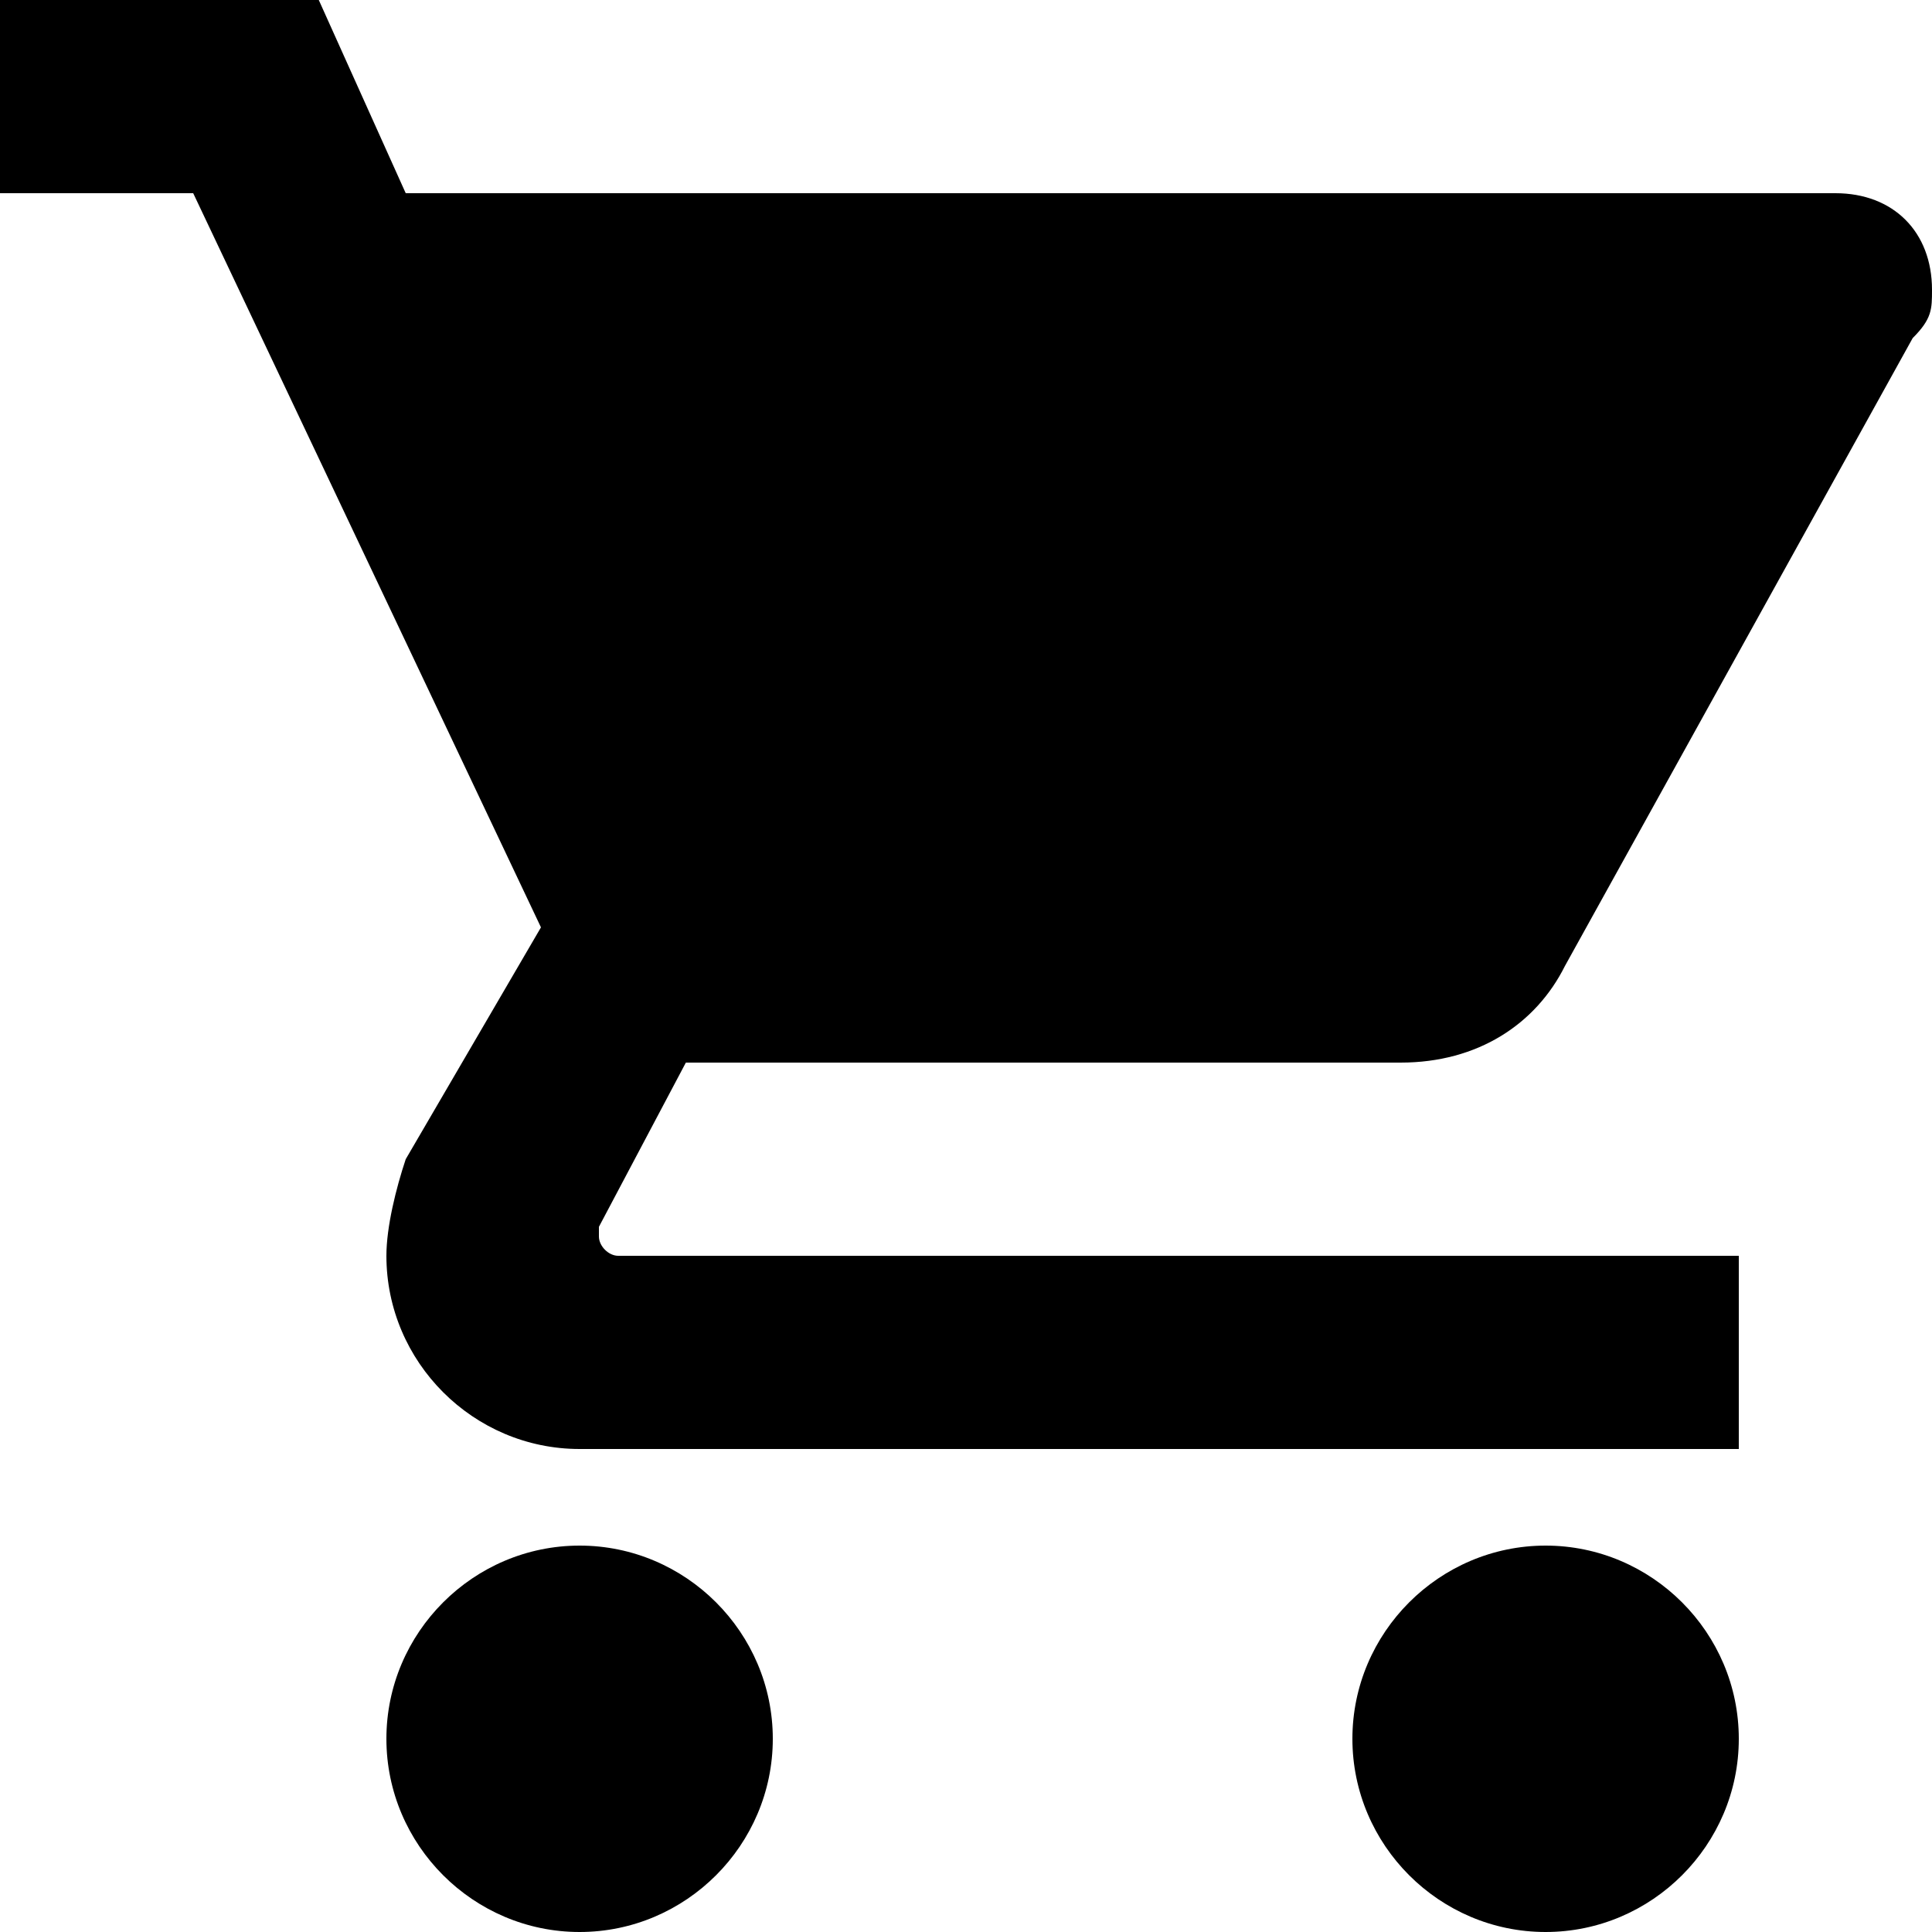
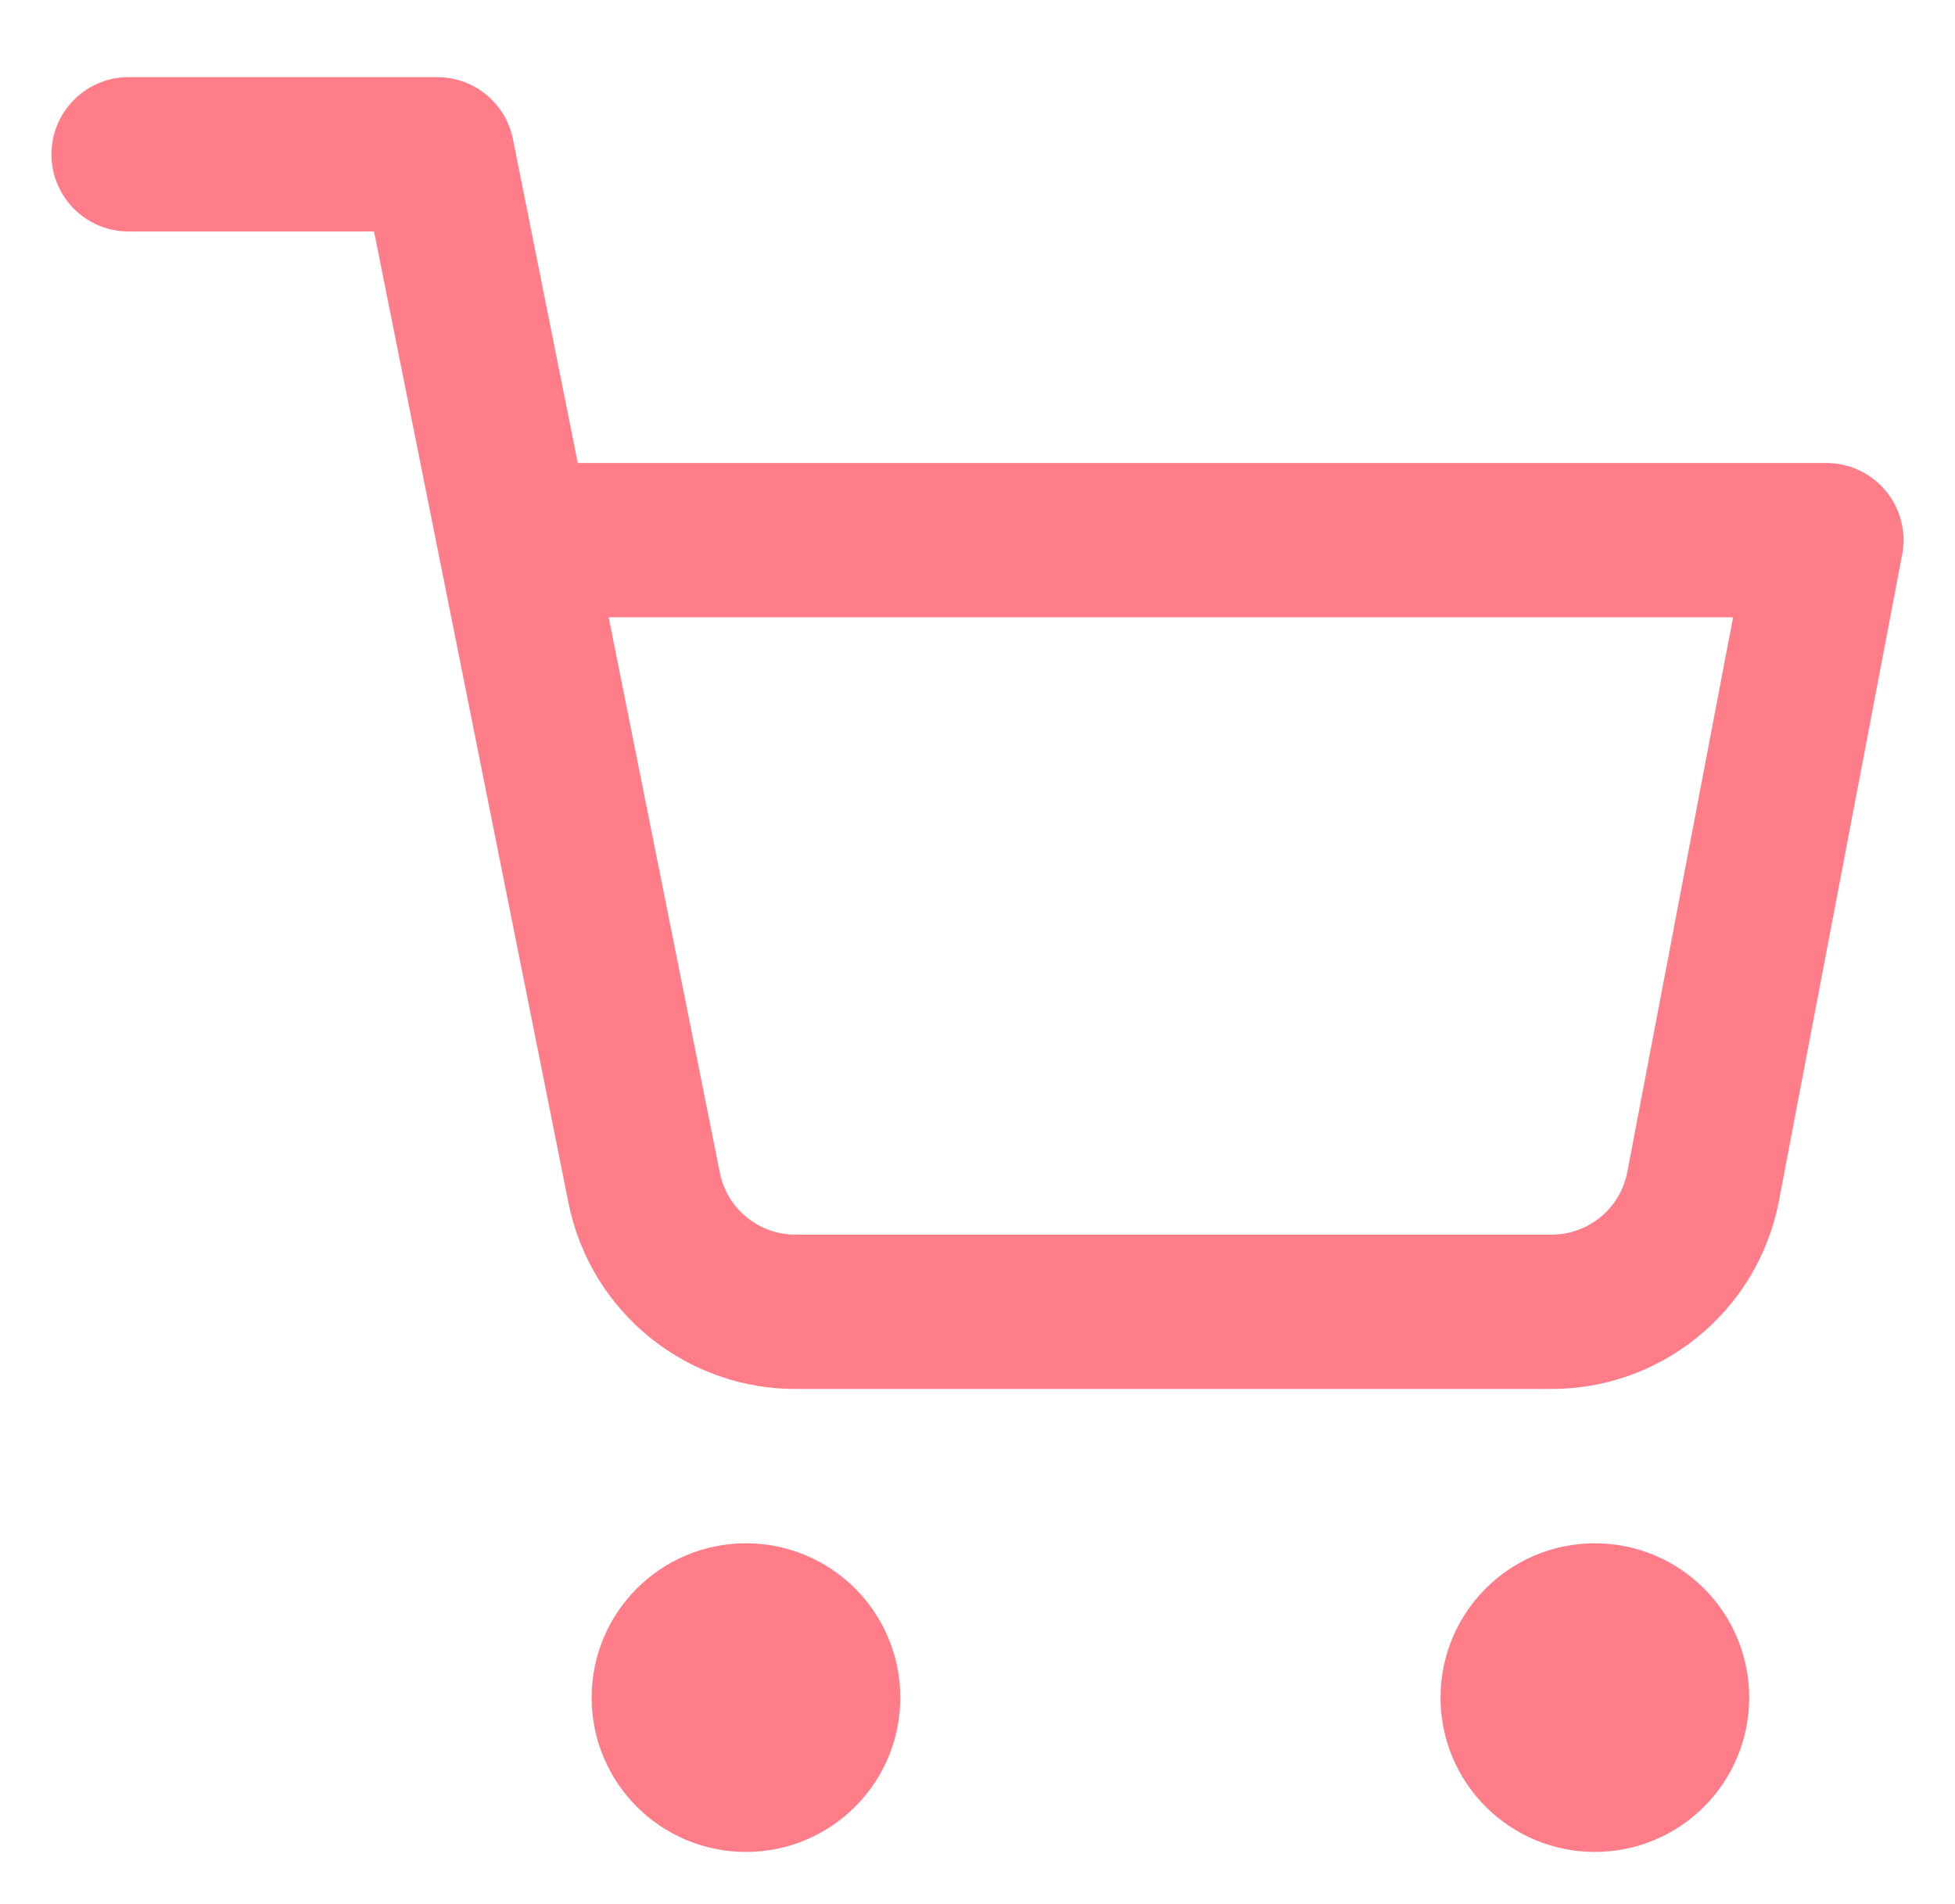
- <svg xmlns="http://www.w3.org/2000/svg" version="1.1" id="Capa_1" x="0px" y="0px" width="510px" height="510px" viewBox="0 0 510 510" style="enable-background:new 0 0 510 510;" xml:space="preserve">
-   <g>
-     <g id="shopping-cart">
-       <path d="M153,408c-28.05,0-51,22.95-51,51s22.95,51,51,51s51-22.95,51-51S181.05,408,153,408z M0,0v51h51l91.8,193.8L107.1,306    c-2.55,7.65-5.1,17.85-5.1,25.5c0,28.05,22.95,51,51,51h306v-51H163.2c-2.55,0-5.1-2.55-5.1-5.1v-2.551l22.95-43.35h188.7    c20.4,0,35.7-10.2,43.35-25.5L504.9,89.25c5.1-5.1,5.1-7.65,5.1-12.75c0-15.3-10.2-25.5-25.5-25.5H107.1L84.15,0H0z M408,408    c-28.05,0-51,22.95-51,51s22.95,51,51,51s51-22.95,51-51S436.05,408,408,408z" />
+ <svg xmlns="http://www.w3.org/2000/svg" width="38" height="37" viewBox="0 0 38 37">
+   <defs>
+     <style>
+       .cls-1 {
+         clip-path: url(#clip-iPhone_12_Pro_Max_1);
+       }
+ 
+       .cls-2 {
+         fill: none;
+         stroke: #FF7D89;
+         stroke-linecap: round;
+         stroke-linejoin: round;
+         stroke-width: 3px;
+       }
+     </style>
+     <clipPath id="clip-iPhone_12_Pro_Max_1">
+       <rect width="38" height="37" />
+     </clipPath>
+   </defs>
+   <g id="iPhone_12_Pro_Max_1" data-name="iPhone 12 Pro Max – 1" class="cls-1">
+     <g id="Icon_feather-shopping-cart" data-name="Icon feather-shopping-cart" transform="translate(1 1.5)">
+       <path id="Trazado_1" data-name="Trazado 1" class="cls-2" d="M15,31.5A1.5,1.5,0,1,1,13.5,30,1.5,1.5,0,0,1,15,31.5Z" />
+       <path id="Trazado_2" data-name="Trazado 2" class="cls-2" d="M31.5,31.5A1.5,1.5,0,1,1,30,30,1.5,1.5,0,0,1,31.5,31.5Z" />
+       <path id="Trazado_3" data-name="Trazado 3" class="cls-2" d="M1.5,1.5h6l4.02,20.085a3,3,0,0,0,3,2.415H29.1a3,3,0,0,0,3-2.415L34.5,9H9" />
    </g>
  </g>
-   <g>
- </g>
-   <g>
- </g>
-   <g>
- </g>
-   <g>
- </g>
-   <g>
- </g>
-   <g>
- </g>
-   <g>
- </g>
-   <g>
- </g>
-   <g>
- </g>
-   <g>
- </g>
-   <g>
- </g>
-   <g>
- </g>
-   <g>
- </g>
-   <g>
- </g>
-   <g>
- </g>
</svg>
